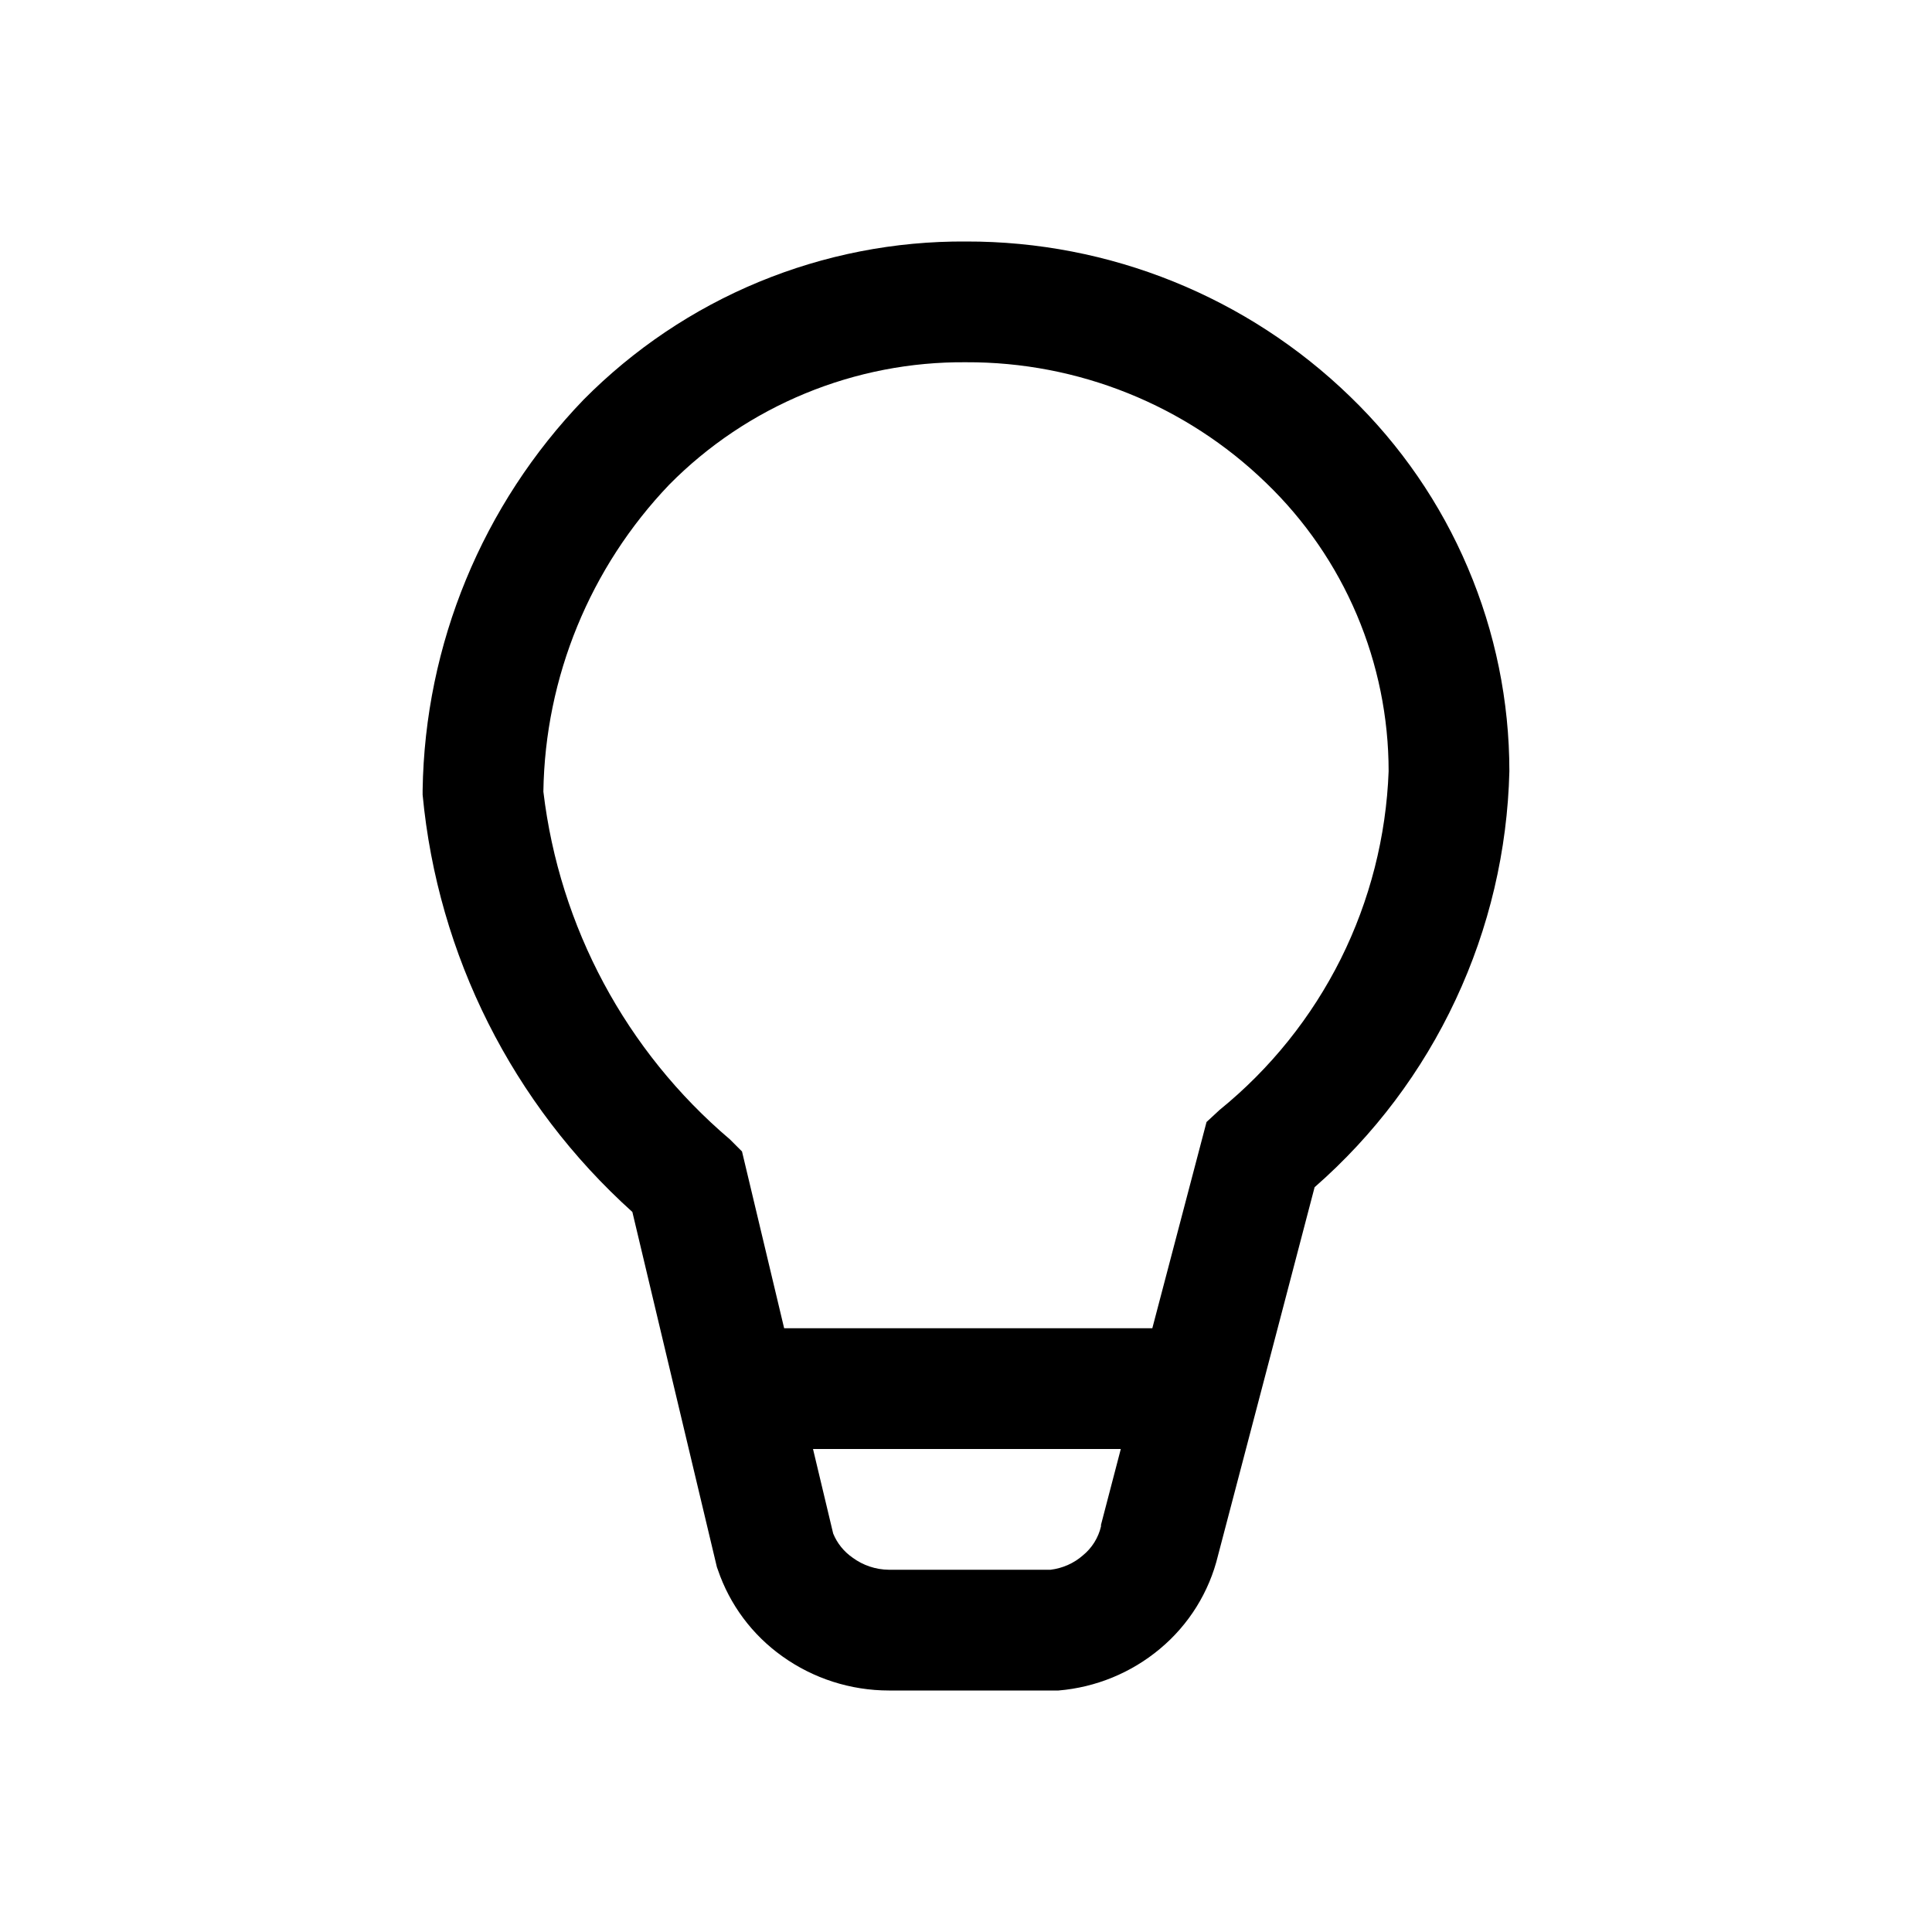
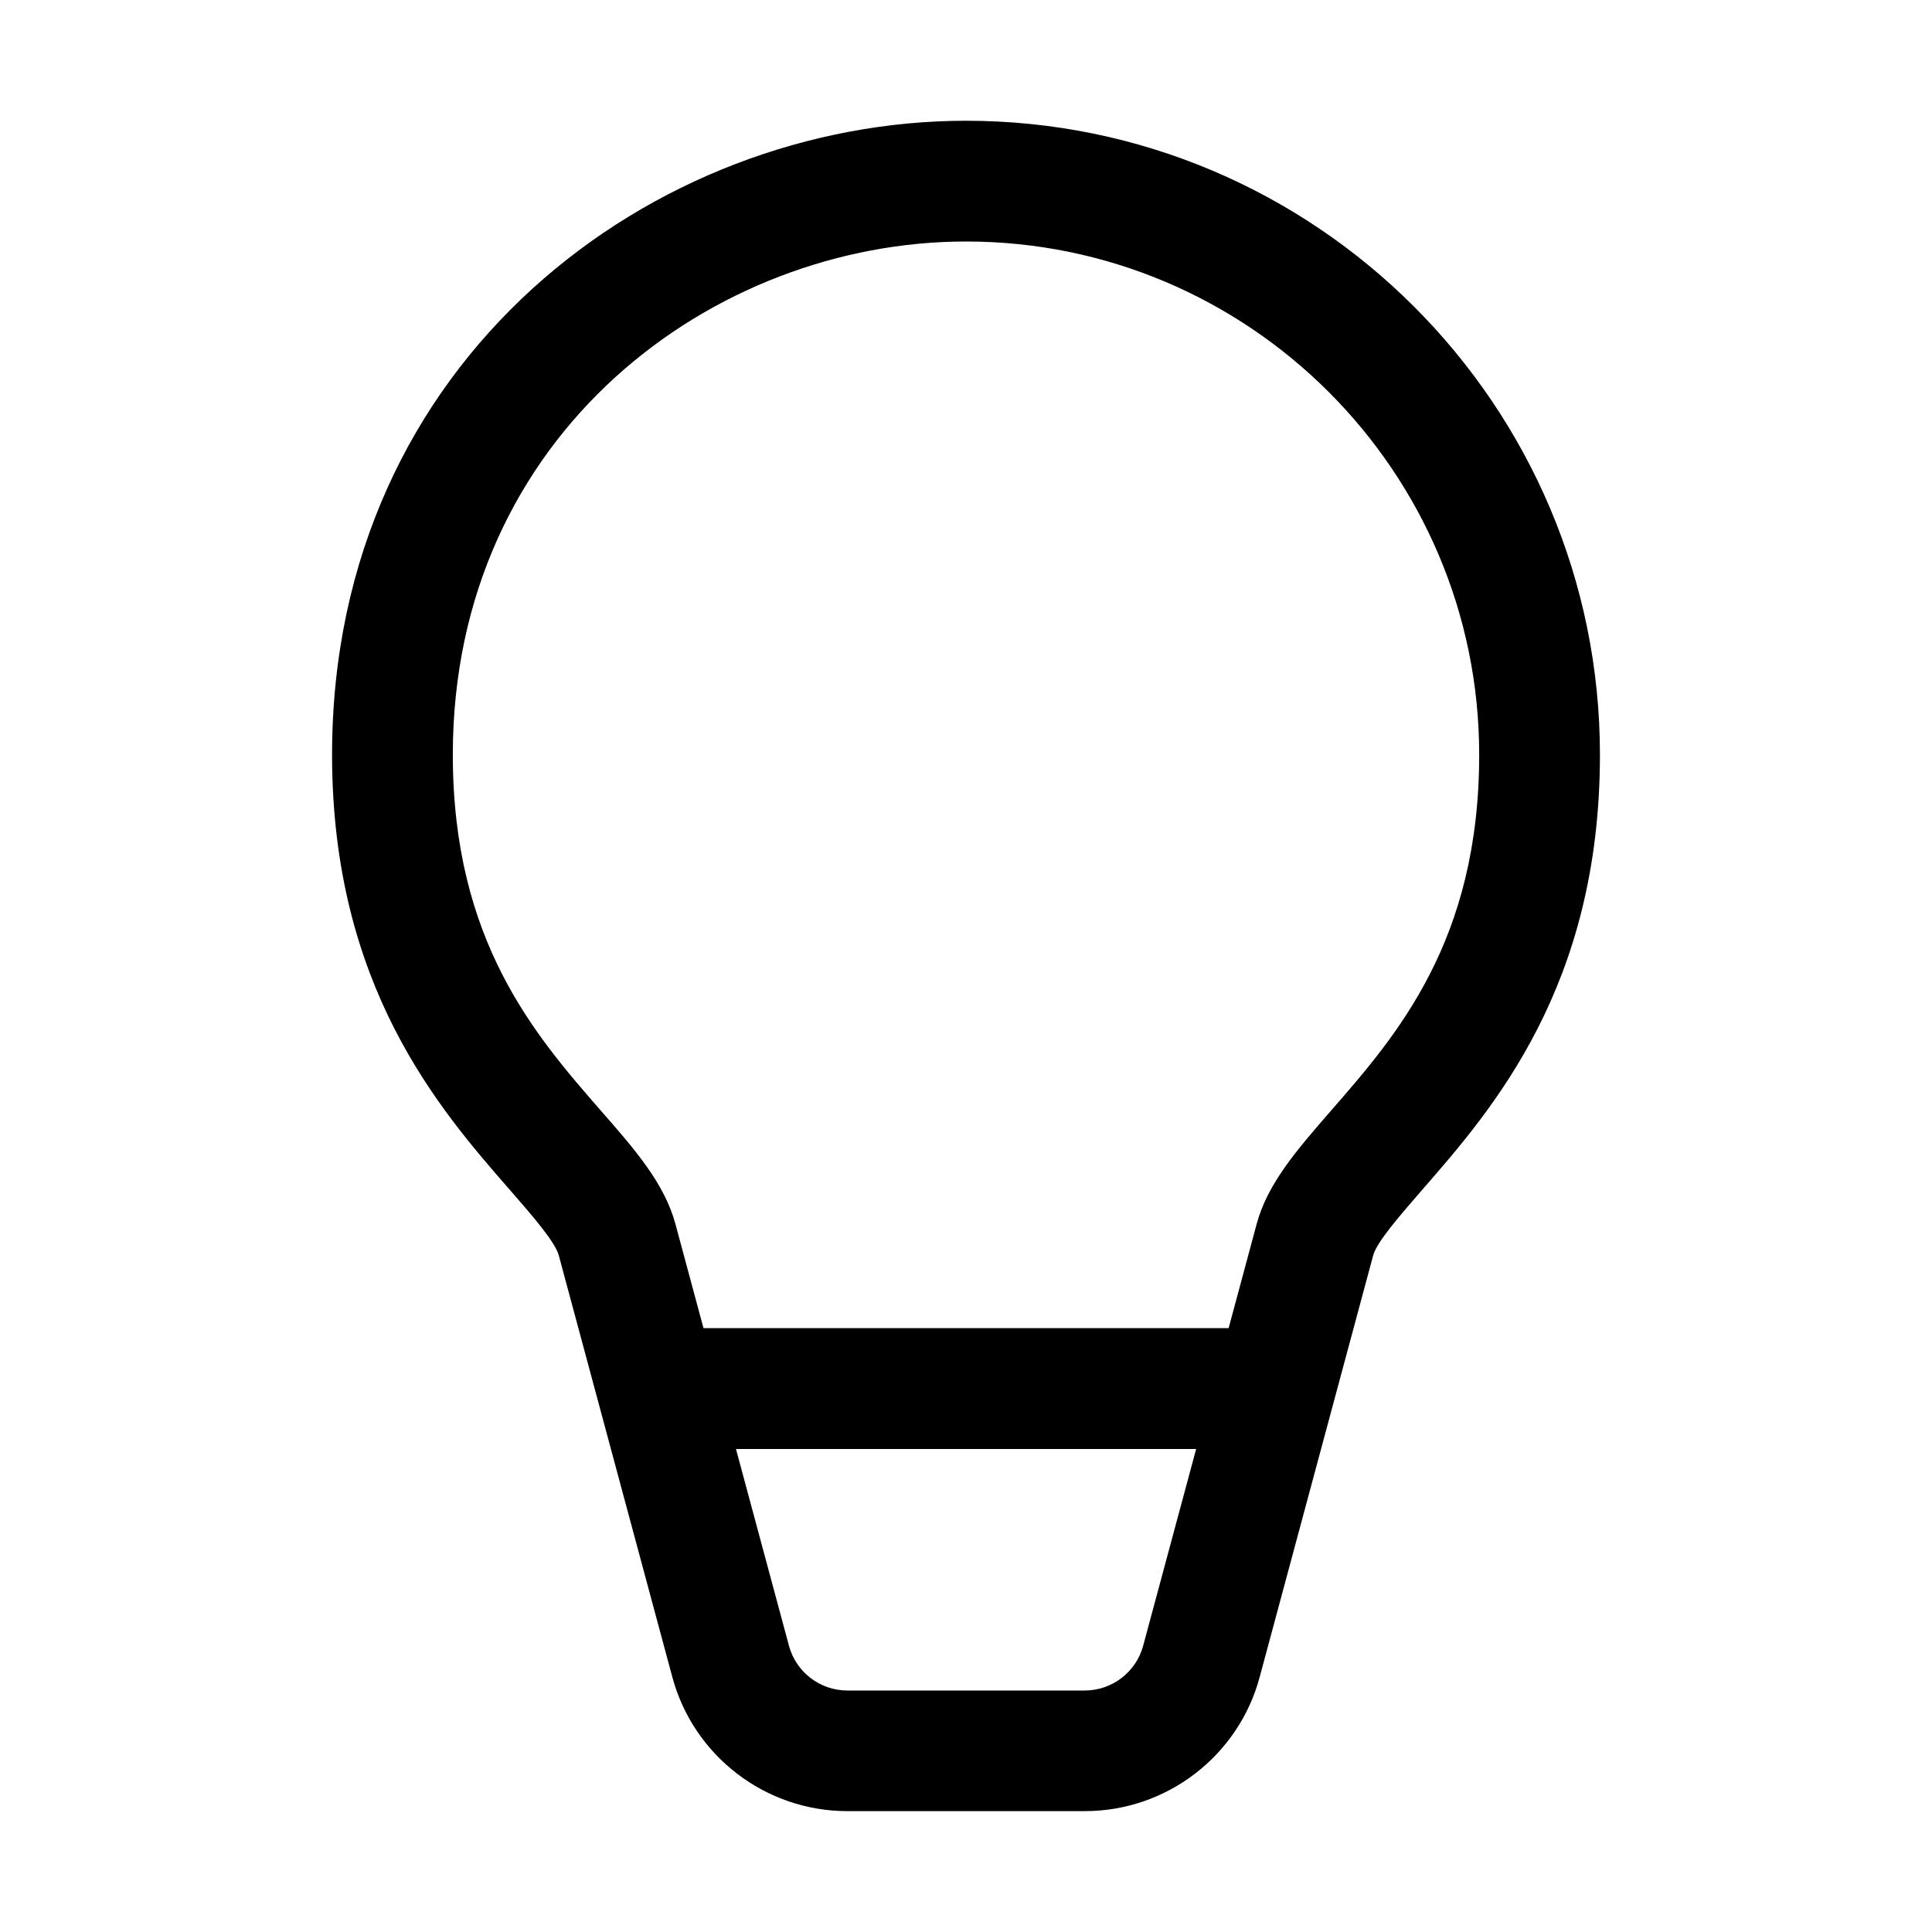
<svg xmlns="http://www.w3.org/2000/svg" width="16" height="16" viewBox="0 0 16 16" fill="currentColor">
-   <path fill-rule="evenodd" clip-rule="evenodd" d="M12.156 4.702C11.93 4.169 11.598 3.687 11.182 3.285C10.33 2.458 9.188 1.997 8 2C7.411 1.996 6.828 2.11 6.284 2.335C5.74 2.56 5.247 2.892 4.833 3.31C3.995 4.18 3.518 5.336 3.5 6.544V6.582C3.625 7.911 4.245 9.144 5.237 10.037L5.466 11L5.937 12.978L5.945 13C6.043 13.289 6.23 13.54 6.479 13.717C6.736 13.901 7.045 14 7.362 14H8.766C9.075 13.974 9.368 13.854 9.606 13.655C9.845 13.456 10.014 13.185 10.087 12.882L10.581 11L10.887 9.832C11.38 9.401 11.778 8.872 12.055 8.279C12.333 7.686 12.484 7.042 12.5 6.387C12.5 5.808 12.383 5.235 12.156 4.702ZM9.118 12.628V12.641C9.096 12.735 9.043 12.82 8.968 12.881C8.893 12.947 8.799 12.988 8.7 13H7.361C7.253 12.999 7.148 12.964 7.061 12.9C6.989 12.85 6.933 12.781 6.9 12.7L6.733 12H9.282L9.118 12.628ZM11.104 7.941C10.862 8.425 10.52 8.851 10.1 9.192L9.992 9.292L9.543 11H6.494L6.145 9.536L6.045 9.436C5.185 8.706 4.633 7.677 4.5 6.556C4.514 5.607 4.887 4.699 5.543 4.013C5.864 3.688 6.247 3.432 6.669 3.258C7.091 3.084 7.544 2.996 8 3C8.927 2.996 9.82 3.354 10.486 4C10.807 4.309 11.062 4.68 11.236 5.09C11.41 5.5 11.5 5.941 11.5 6.387C11.48 6.927 11.345 7.457 11.104 7.941Z" />
+   <path d="M8 1C5.419 1 2.75 2.964 2.75 6.25C2.75 8.167 3.637 9.184 4.224 9.856C4.408 10.067 4.598 10.285 4.628 10.398L5.568 13.889C5.744 14.543 6.34 14.999 7.017 14.999H8.984C9.662 14.999 10.257 14.542 10.432 13.889L11.372 10.397C11.402 10.285 11.593 10.067 11.776 9.856C12.363 9.183 13.25 8.167 13.25 6.25C13.25 3.355 10.895 1 8 1ZM9.467 13.63C9.408 13.848 9.209 14 8.984 14H7.017C6.791 14 6.593 13.848 6.534 13.63L6.095 12H9.906L9.467 13.63ZM11.022 9.199C10.741 9.522 10.497 9.802 10.407 10.137L10.175 10.999H5.826L5.594 10.138C5.503 9.801 5.26 9.522 4.977 9.199C4.43 8.572 3.75 7.792 3.75 6.25C3.75 3.59 5.911 2 8 2C10.344 2 12.25 3.907 12.25 6.25C12.25 7.792 11.569 8.572 11.022 9.199Z" />
</svg>
